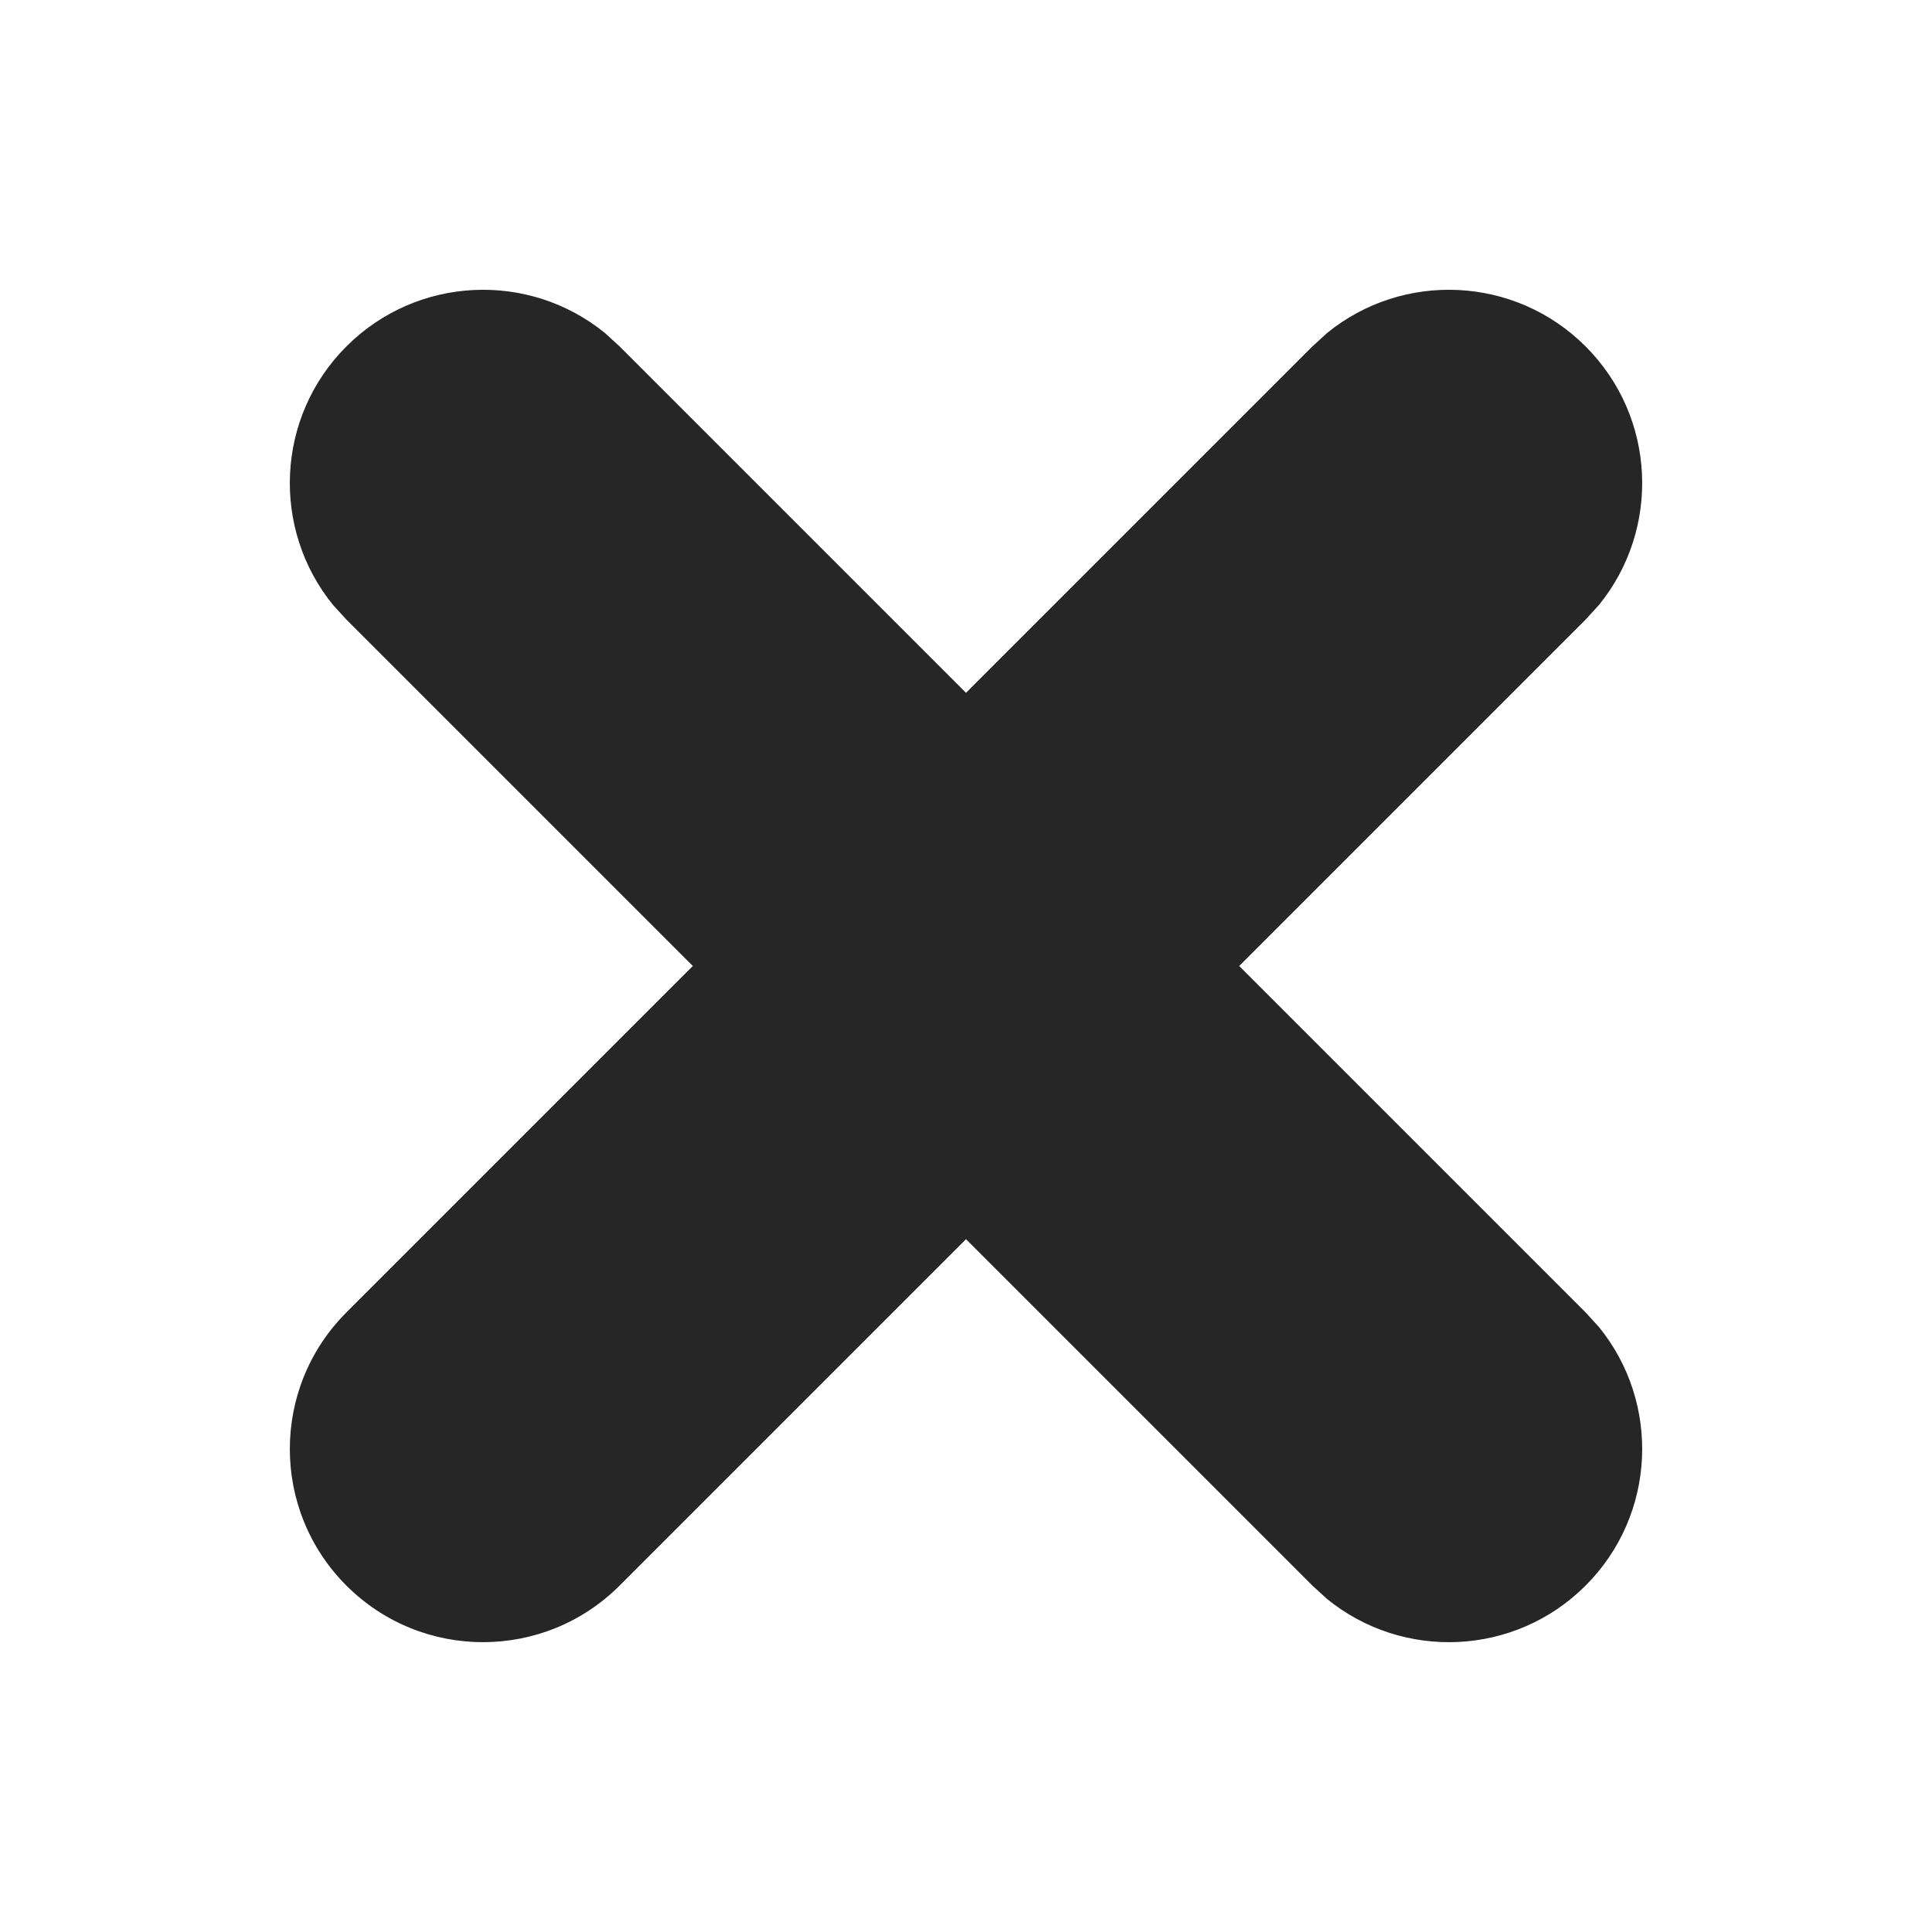
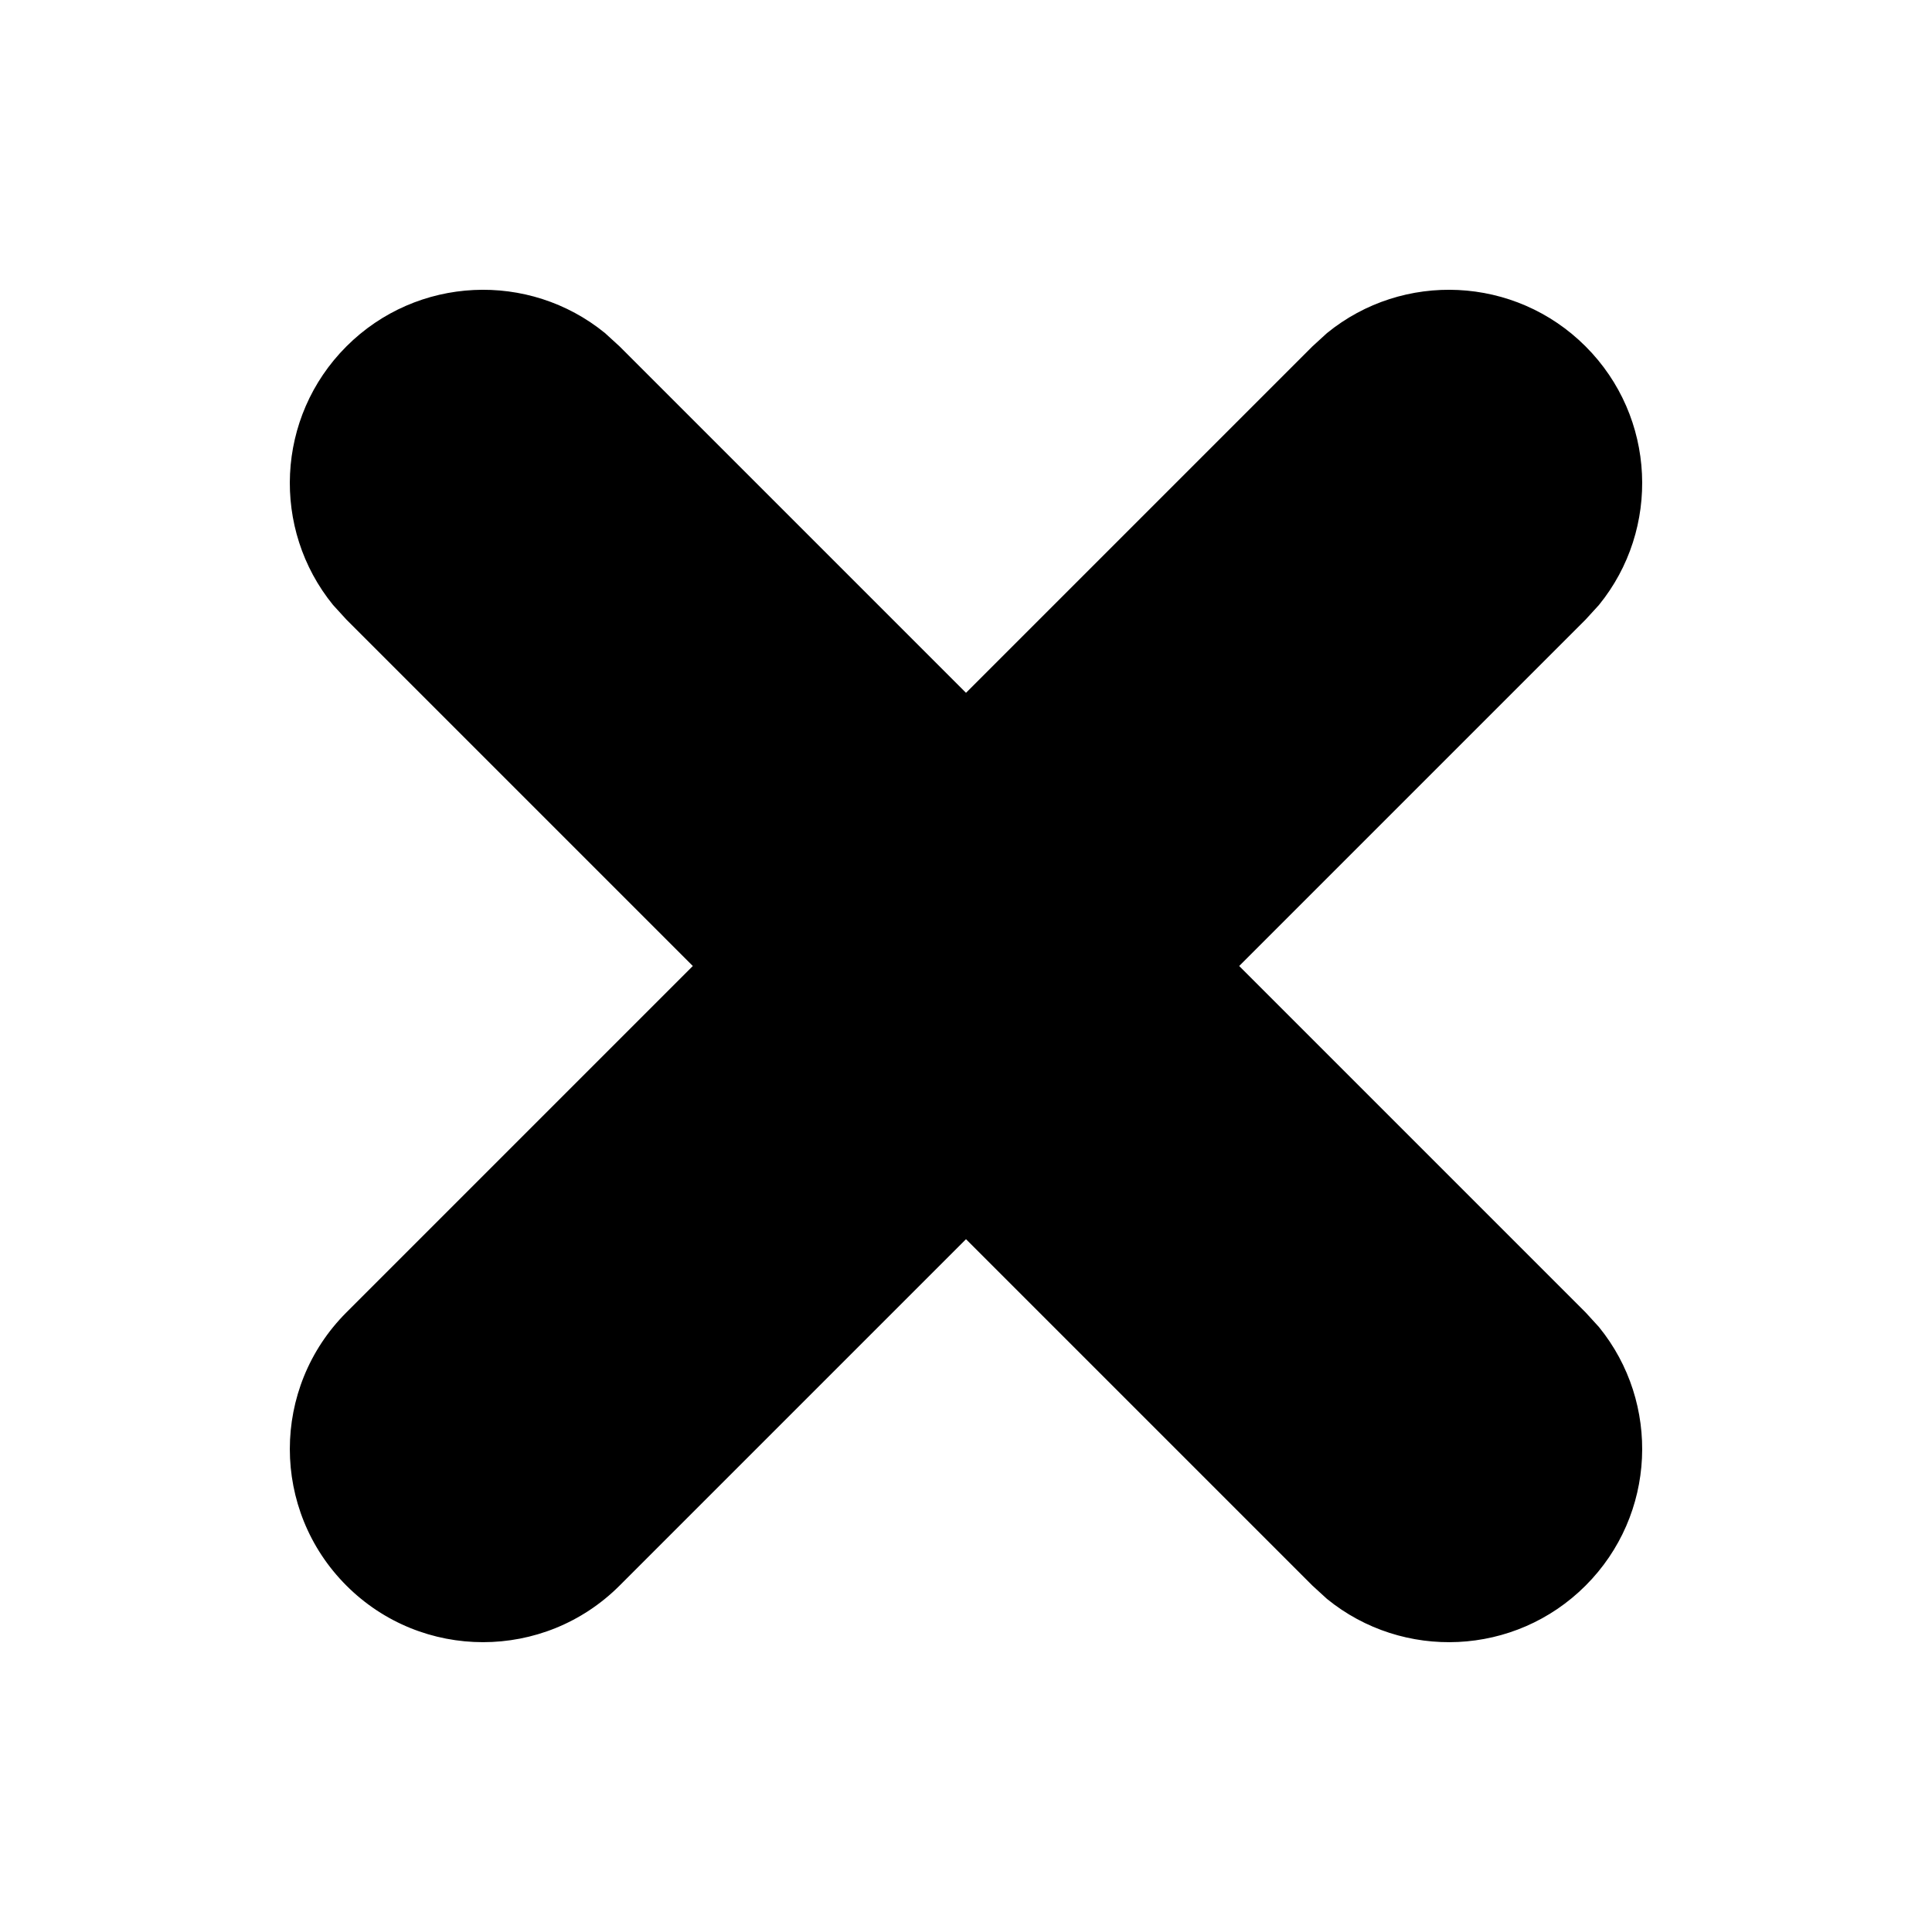
<svg xmlns="http://www.w3.org/2000/svg" width="20" height="20" viewBox="0 0 20 20" fill="none">
-   <path d="M3.586 3.586C4.318 2.854 5.477 2.807 6.263 3.448L6.414 3.586L10 7.172L13.586 3.586L13.737 3.448C14.523 2.807 15.682 2.854 16.414 3.586C17.146 4.318 17.192 5.477 16.552 6.263L16.414 6.414L12.828 10L16.414 13.586L16.552 13.737C17.192 14.523 17.146 15.682 16.414 16.414C15.682 17.146 14.523 17.192 13.737 16.552L13.586 16.414L10 12.828L6.414 16.414C5.633 17.195 4.367 17.195 3.586 16.414C2.805 15.633 2.805 14.367 3.586 13.586L7.172 10L3.586 6.414L3.448 6.263C2.808 5.477 2.854 4.318 3.586 3.586Z" fill="#262626" />
+   <path d="M3.586 3.586C4.318 2.854 5.477 2.807 6.263 3.448L6.414 3.586L10 7.172L13.586 3.586L13.737 3.448C14.523 2.807 15.682 2.854 16.414 3.586C17.146 4.318 17.192 5.477 16.552 6.263L16.414 6.414L12.828 10L16.414 13.586L16.552 13.737C17.192 14.523 17.146 15.682 16.414 16.414C15.682 17.146 14.523 17.192 13.737 16.552L13.586 16.414L10 12.828L6.414 16.414C5.633 17.195 4.367 17.195 3.586 16.414C2.805 15.633 2.805 14.367 3.586 13.586L7.172 10L3.586 6.414L3.448 6.263C2.808 5.477 2.854 4.318 3.586 3.586Z" fill="currentColor" />
</svg>
